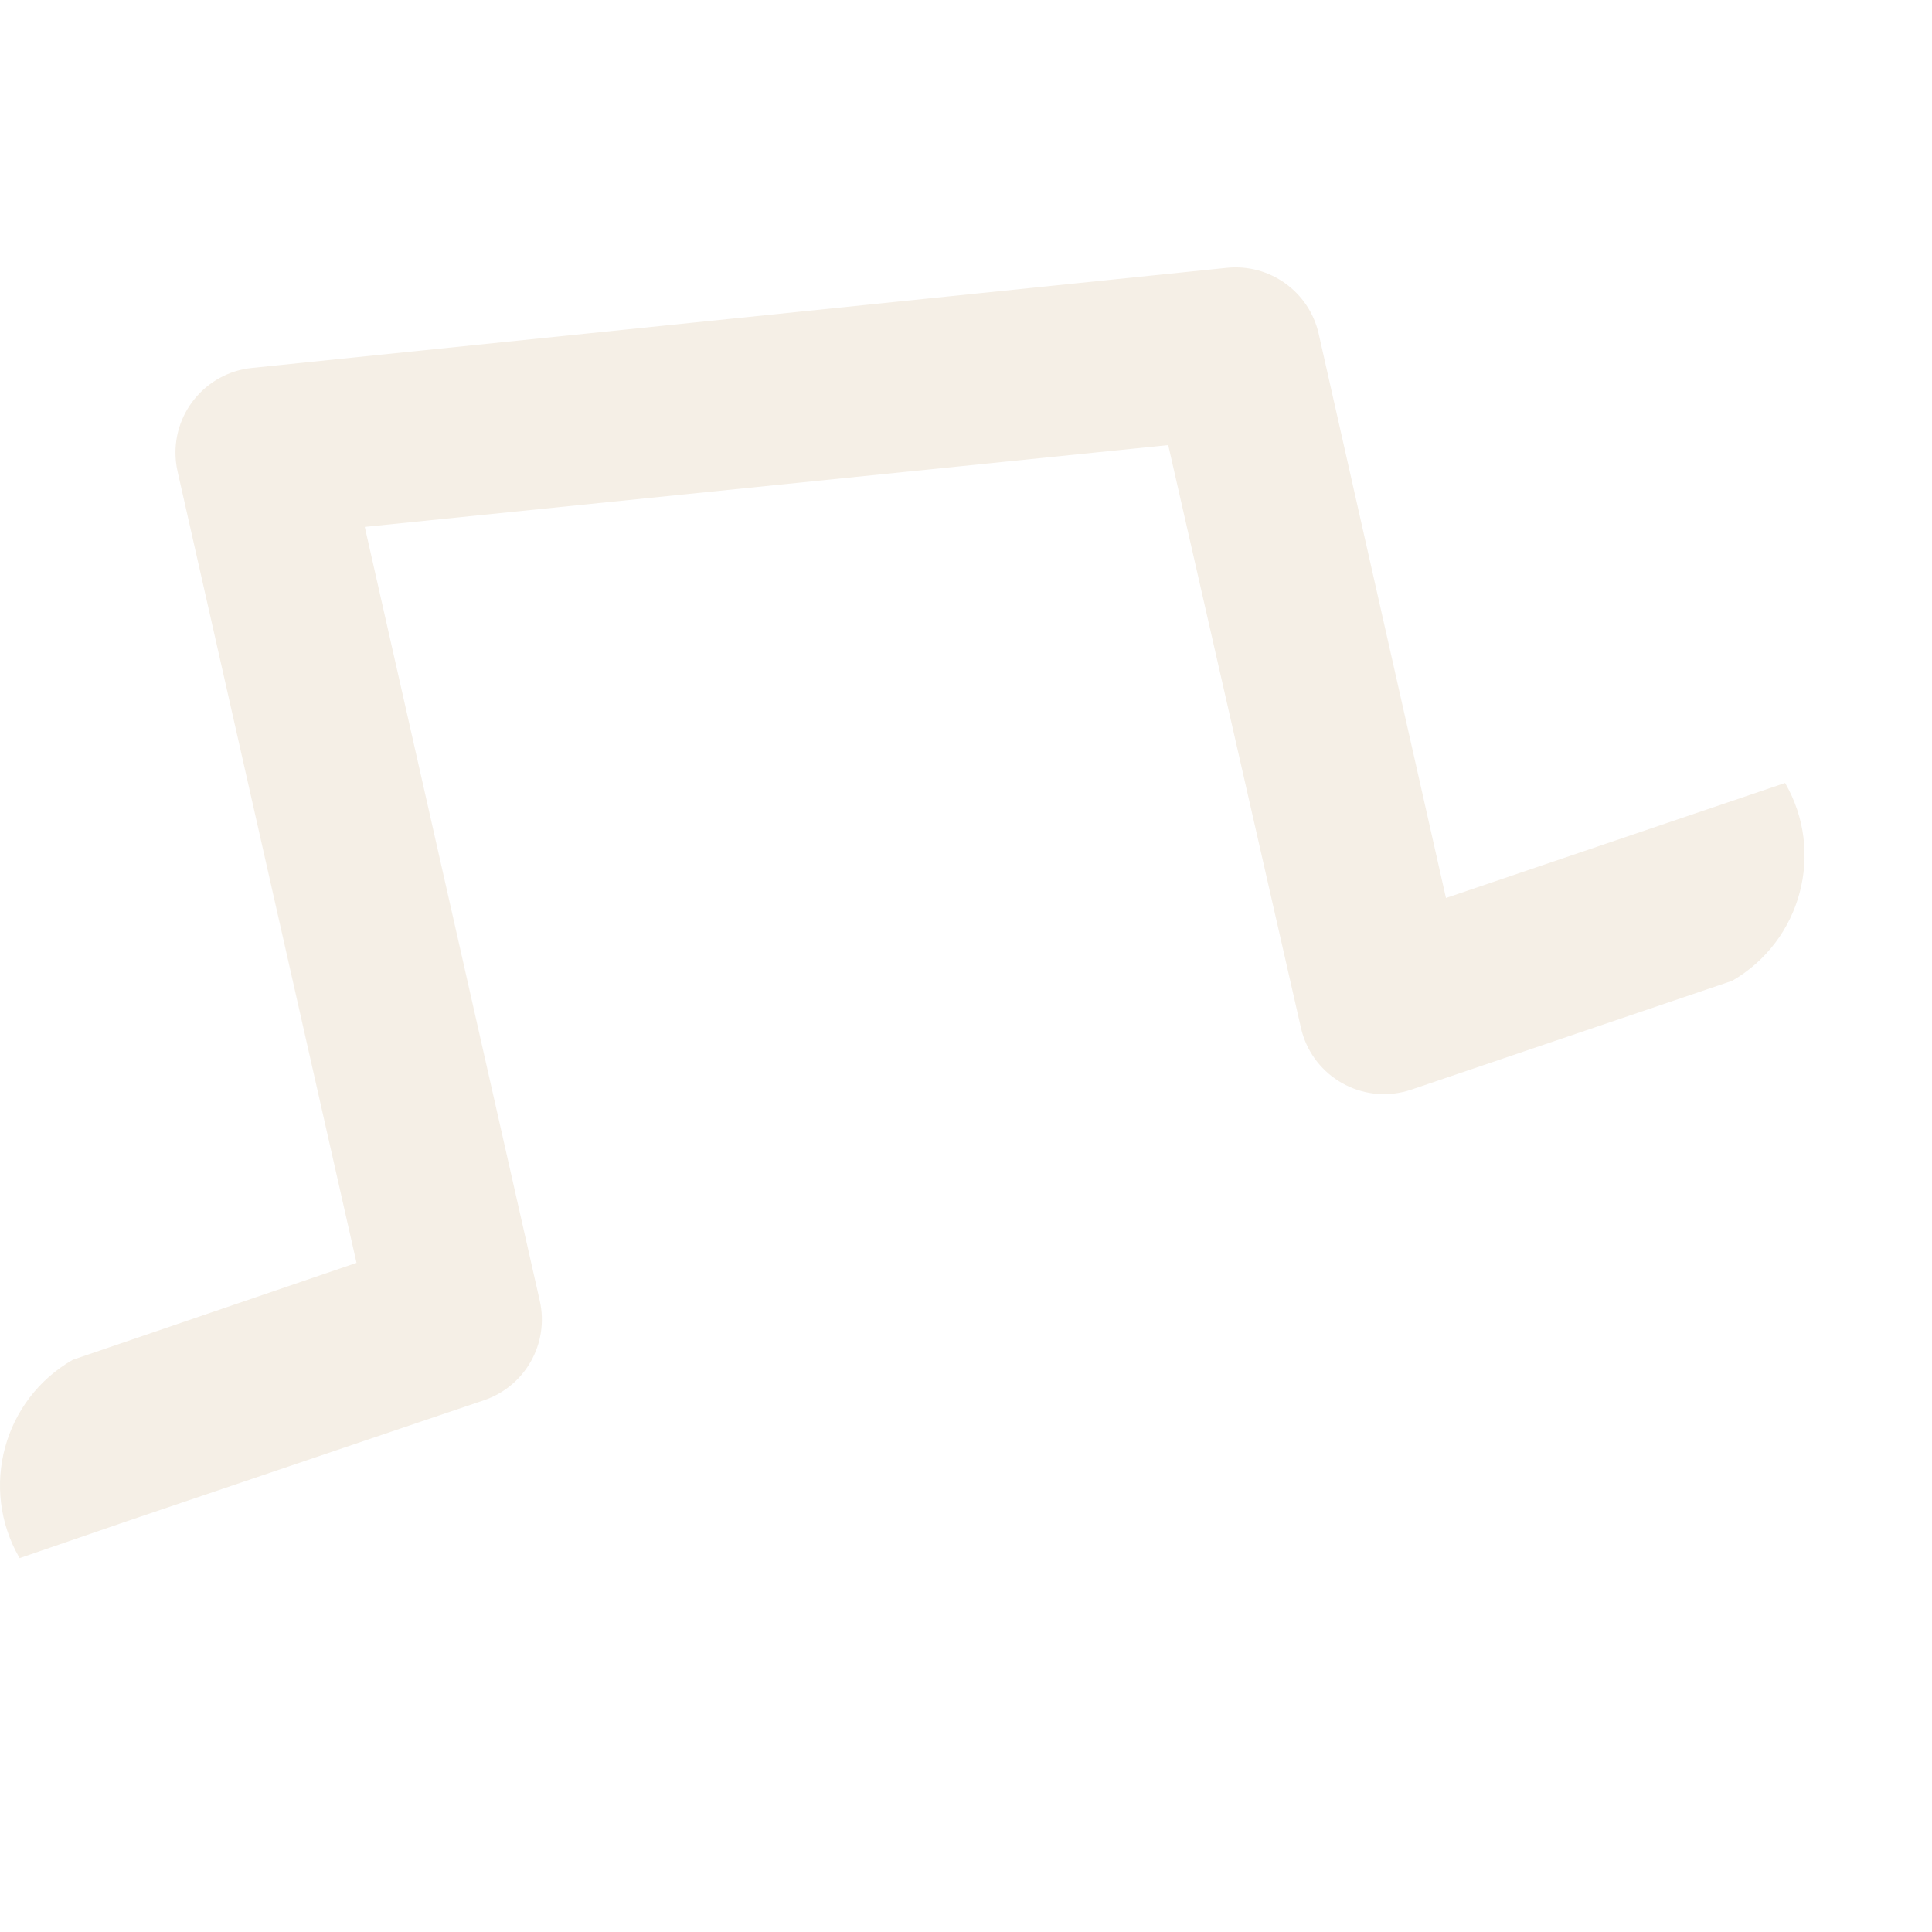
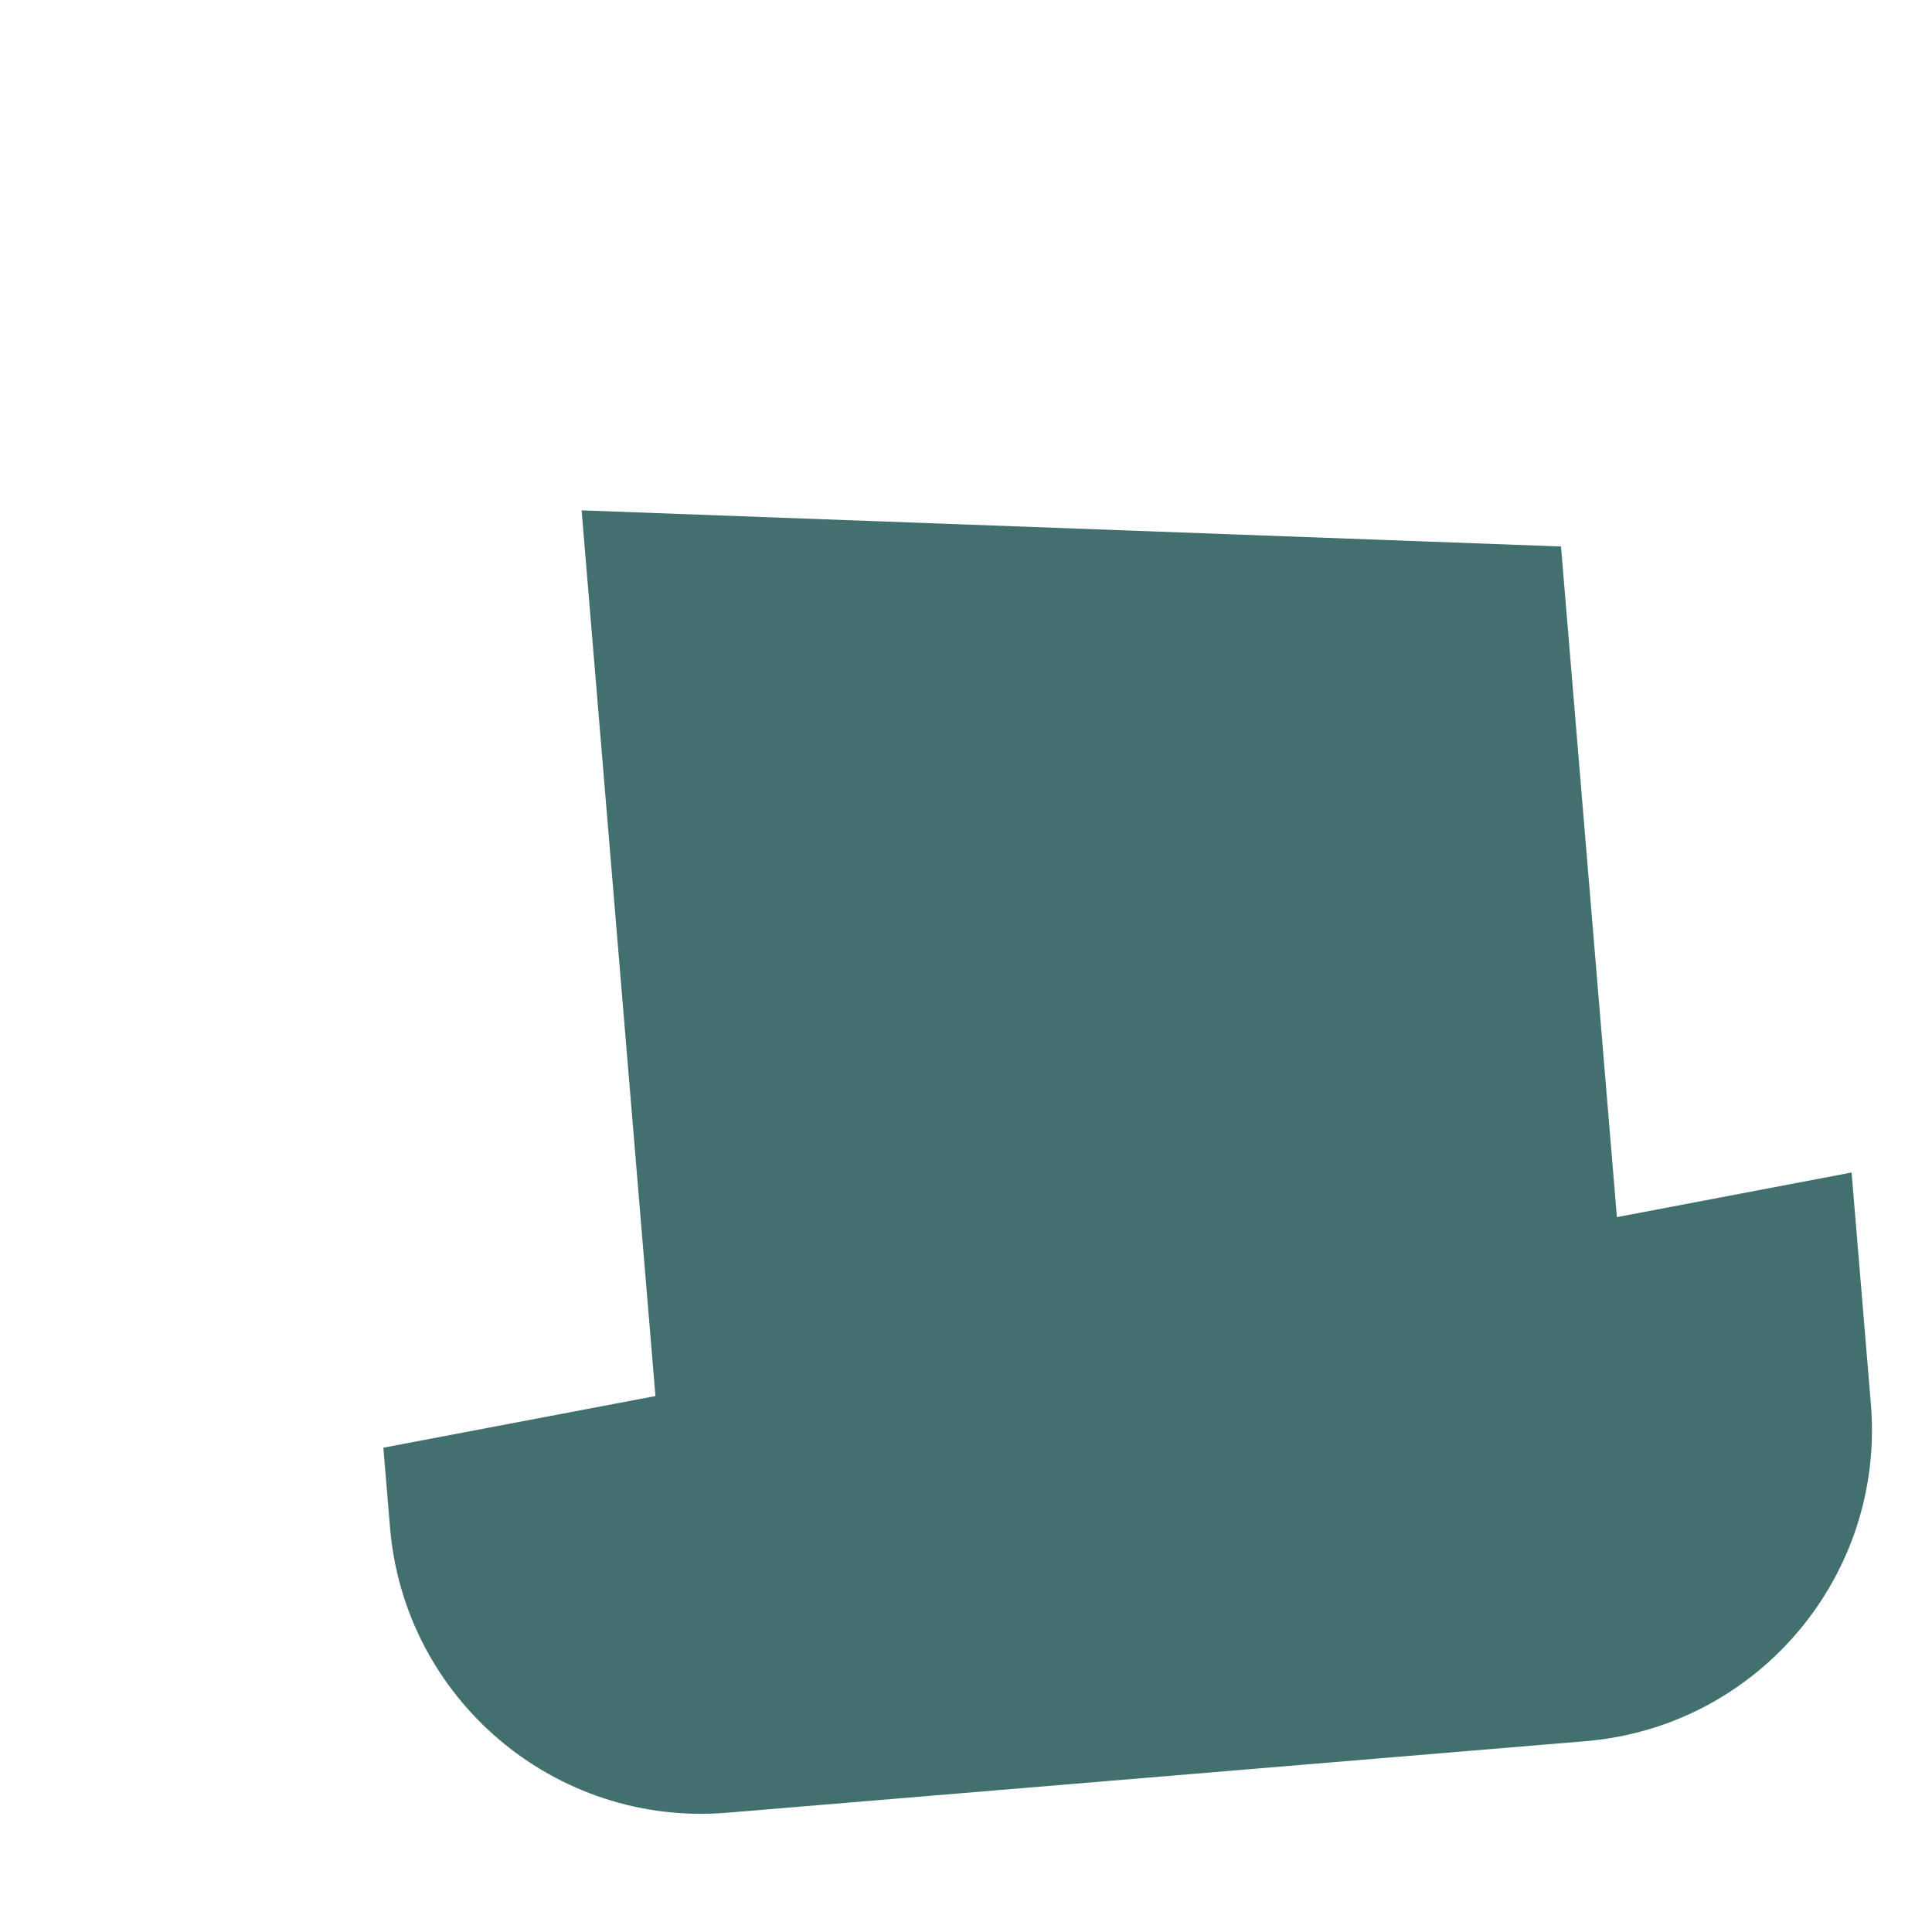
<svg xmlns="http://www.w3.org/2000/svg" xmlns:xlink="http://www.w3.org/1999/xlink" width="1024" height="1024" viewBox="11.1 6.65 388.8 388.8">
  <defs>
    <linearGradient id="linear-gradient" x1="200" y1="30.476" x2="200" y2="290.571" gradientUnits="userSpaceOnUse">
      <stop offset="0" stop-color="#1b2340" />
      <stop offset="1" stop-color="#05070e" />
    </linearGradient>
    <linearGradient id="linear-gradient1" x1="9.584" y1="180.886" x2="393.2" y2="180.886" gradientTransform="translate(-44.816 52.052) rotate(-12.741)" xlink:href="#linear-gradient" />
  </defs>
-   <path d="M15.045,320.211l21.562-7.414,71.898-24.362c8.311-2.817,13.153-11.455,11.218-20.015l-35.215-155.735,161.689-16.461,26.703,117.25c2.089,9.234,11.269,15.027,20.503,12.937.583-.132,1.159-.294,1.725-.486l64.568-21.903c13.927-8.055,18.692-25.872,10.645-39.804l-21.658,7.338-46.593,15.807-25.617-113.544c-1.913-8.46-9.845-14.158-18.473-13.272l-196.197,20.149c-9.418.968-16.268,9.388-15.3,18.806.07.682.181,1.359.332,2.027l36.013,159.263-57.104,19.505c-13.961,8.01-18.785,25.82-10.775,39.781.026.044.051.089.077.133Z" fill="#f5efe6" />
+   <path d="M387.598,289.186l-3.882-46.575,19.756-3.755-66.983,12.732-11.25-134.961-197.095-7.272,14.858,178.239-74.511,14.143,19.757-3.75,1.337,16.04c2.884,34.595,33.266,60.302,67.861,57.418l172.734-14.399c34.595-2.884,60.302-33.266,57.418-67.861Z" fill="#41706e" />
</svg>
